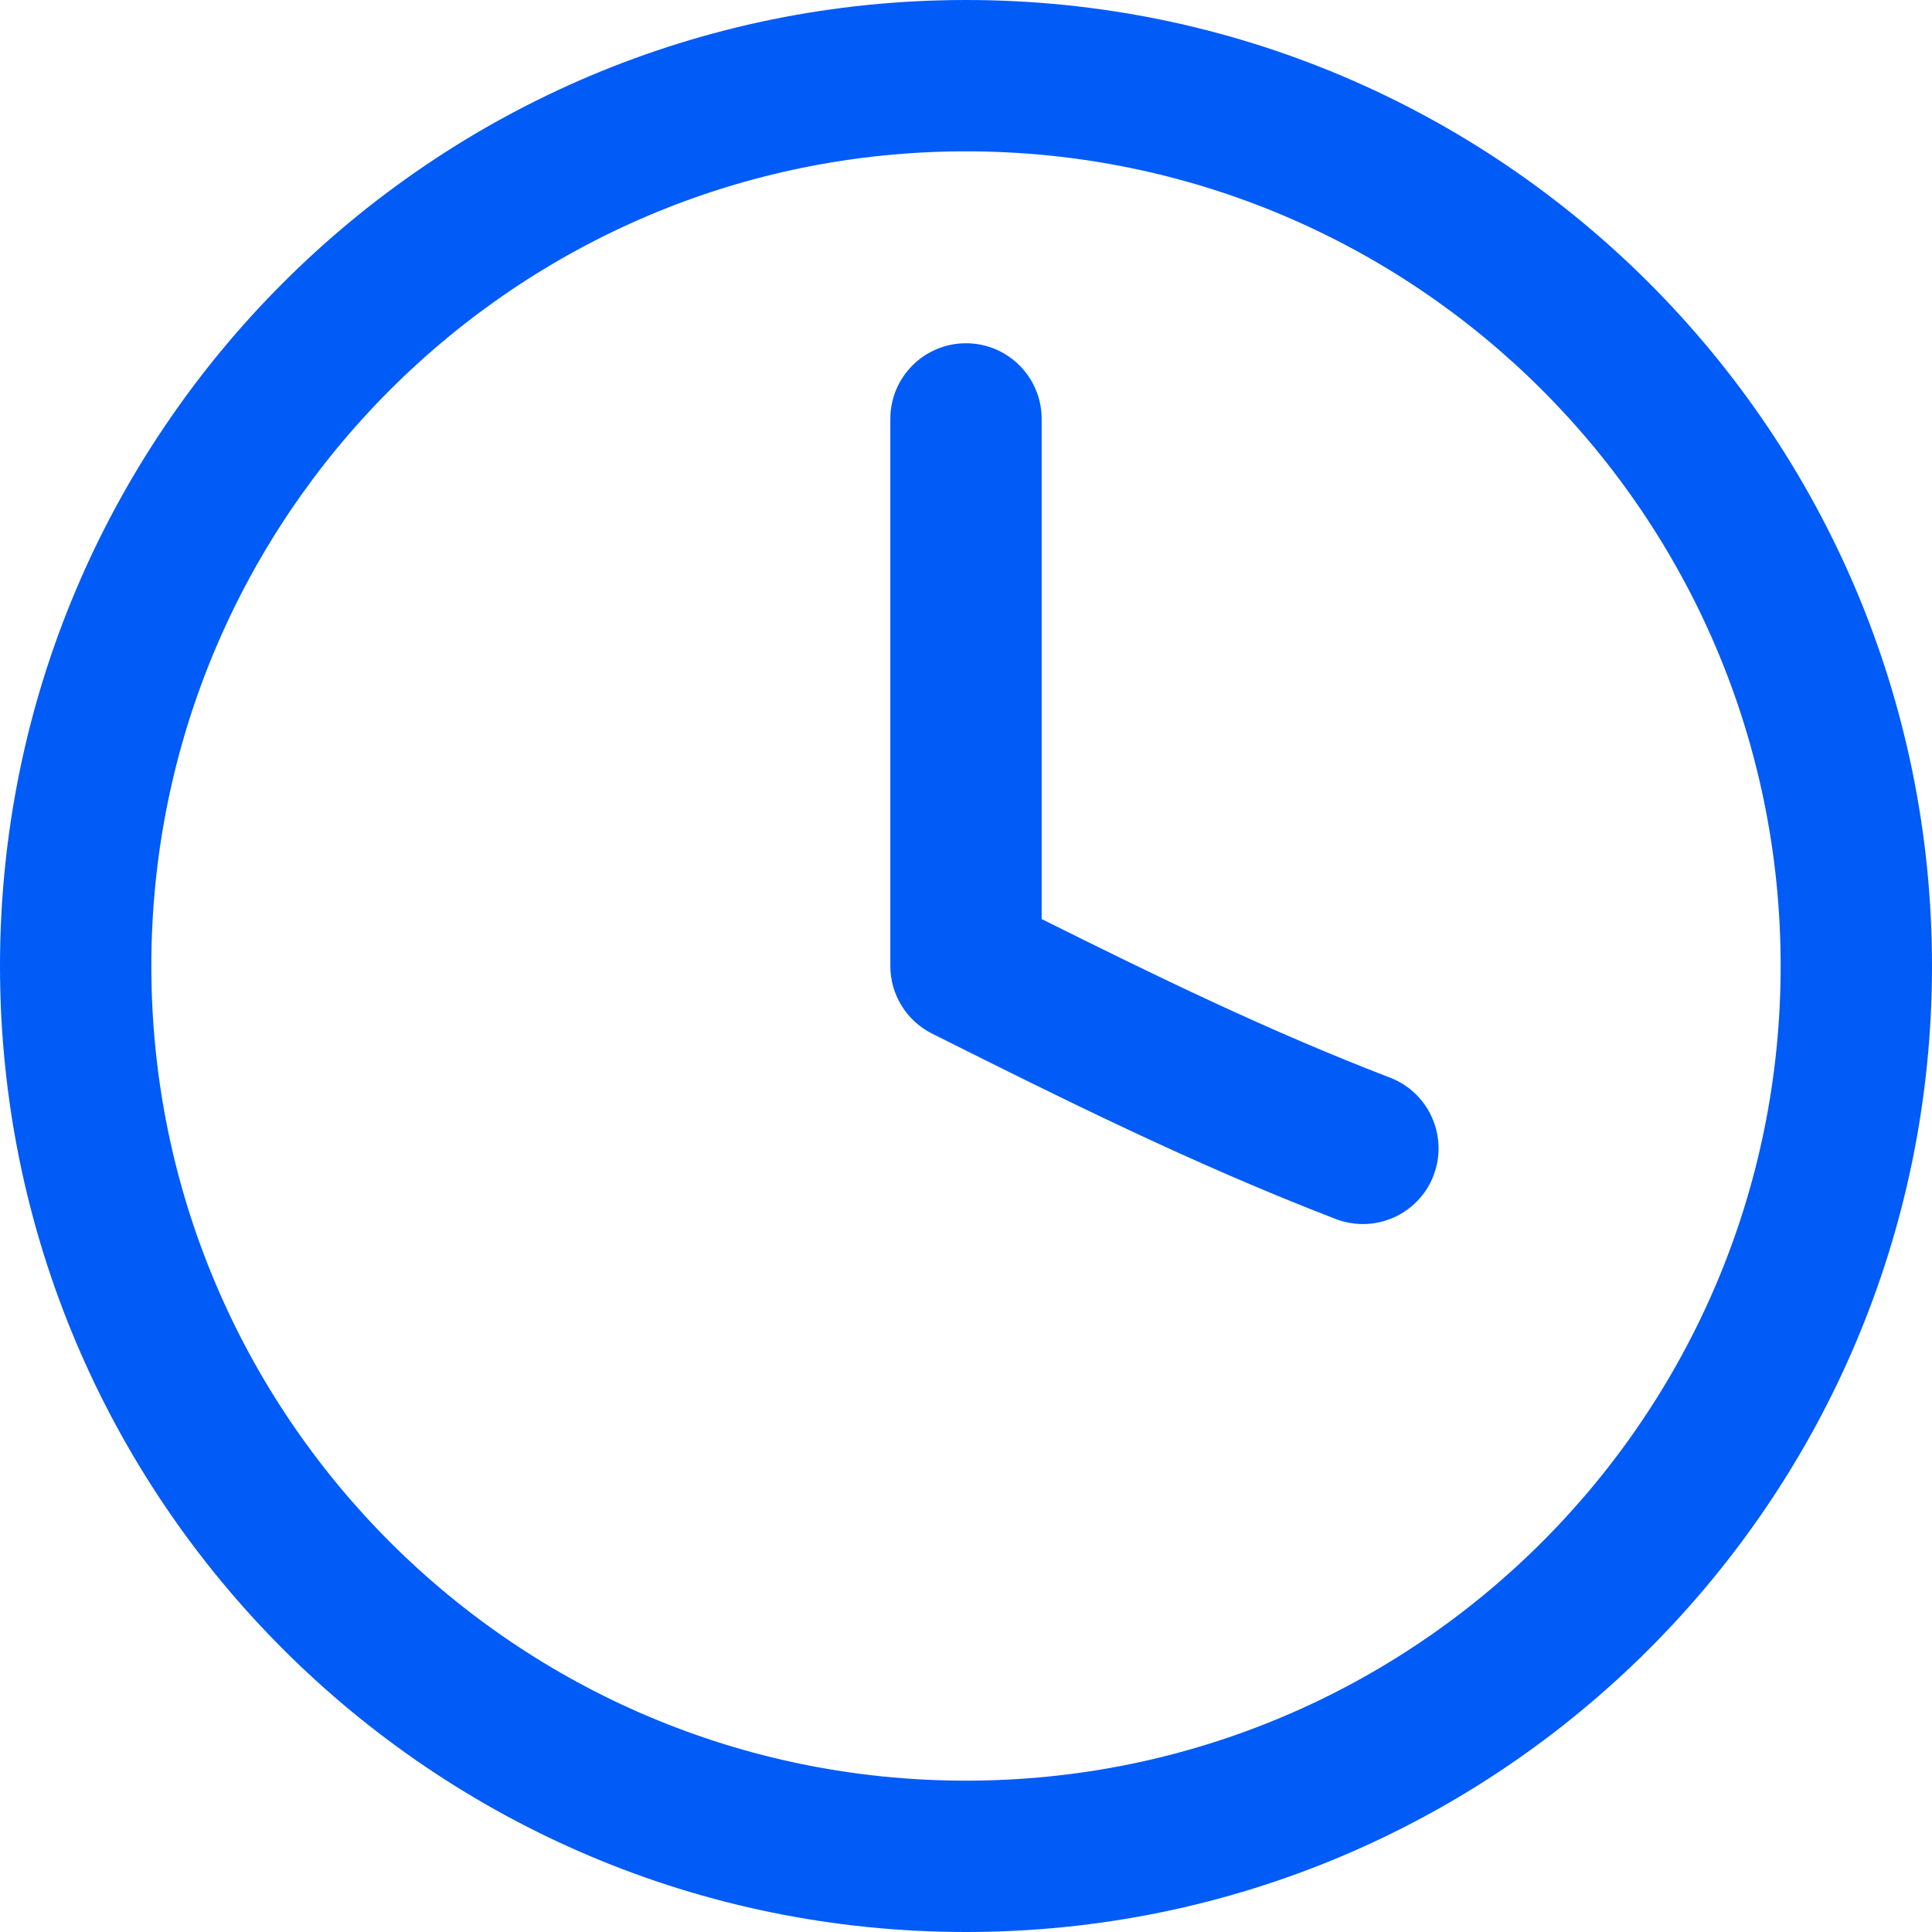
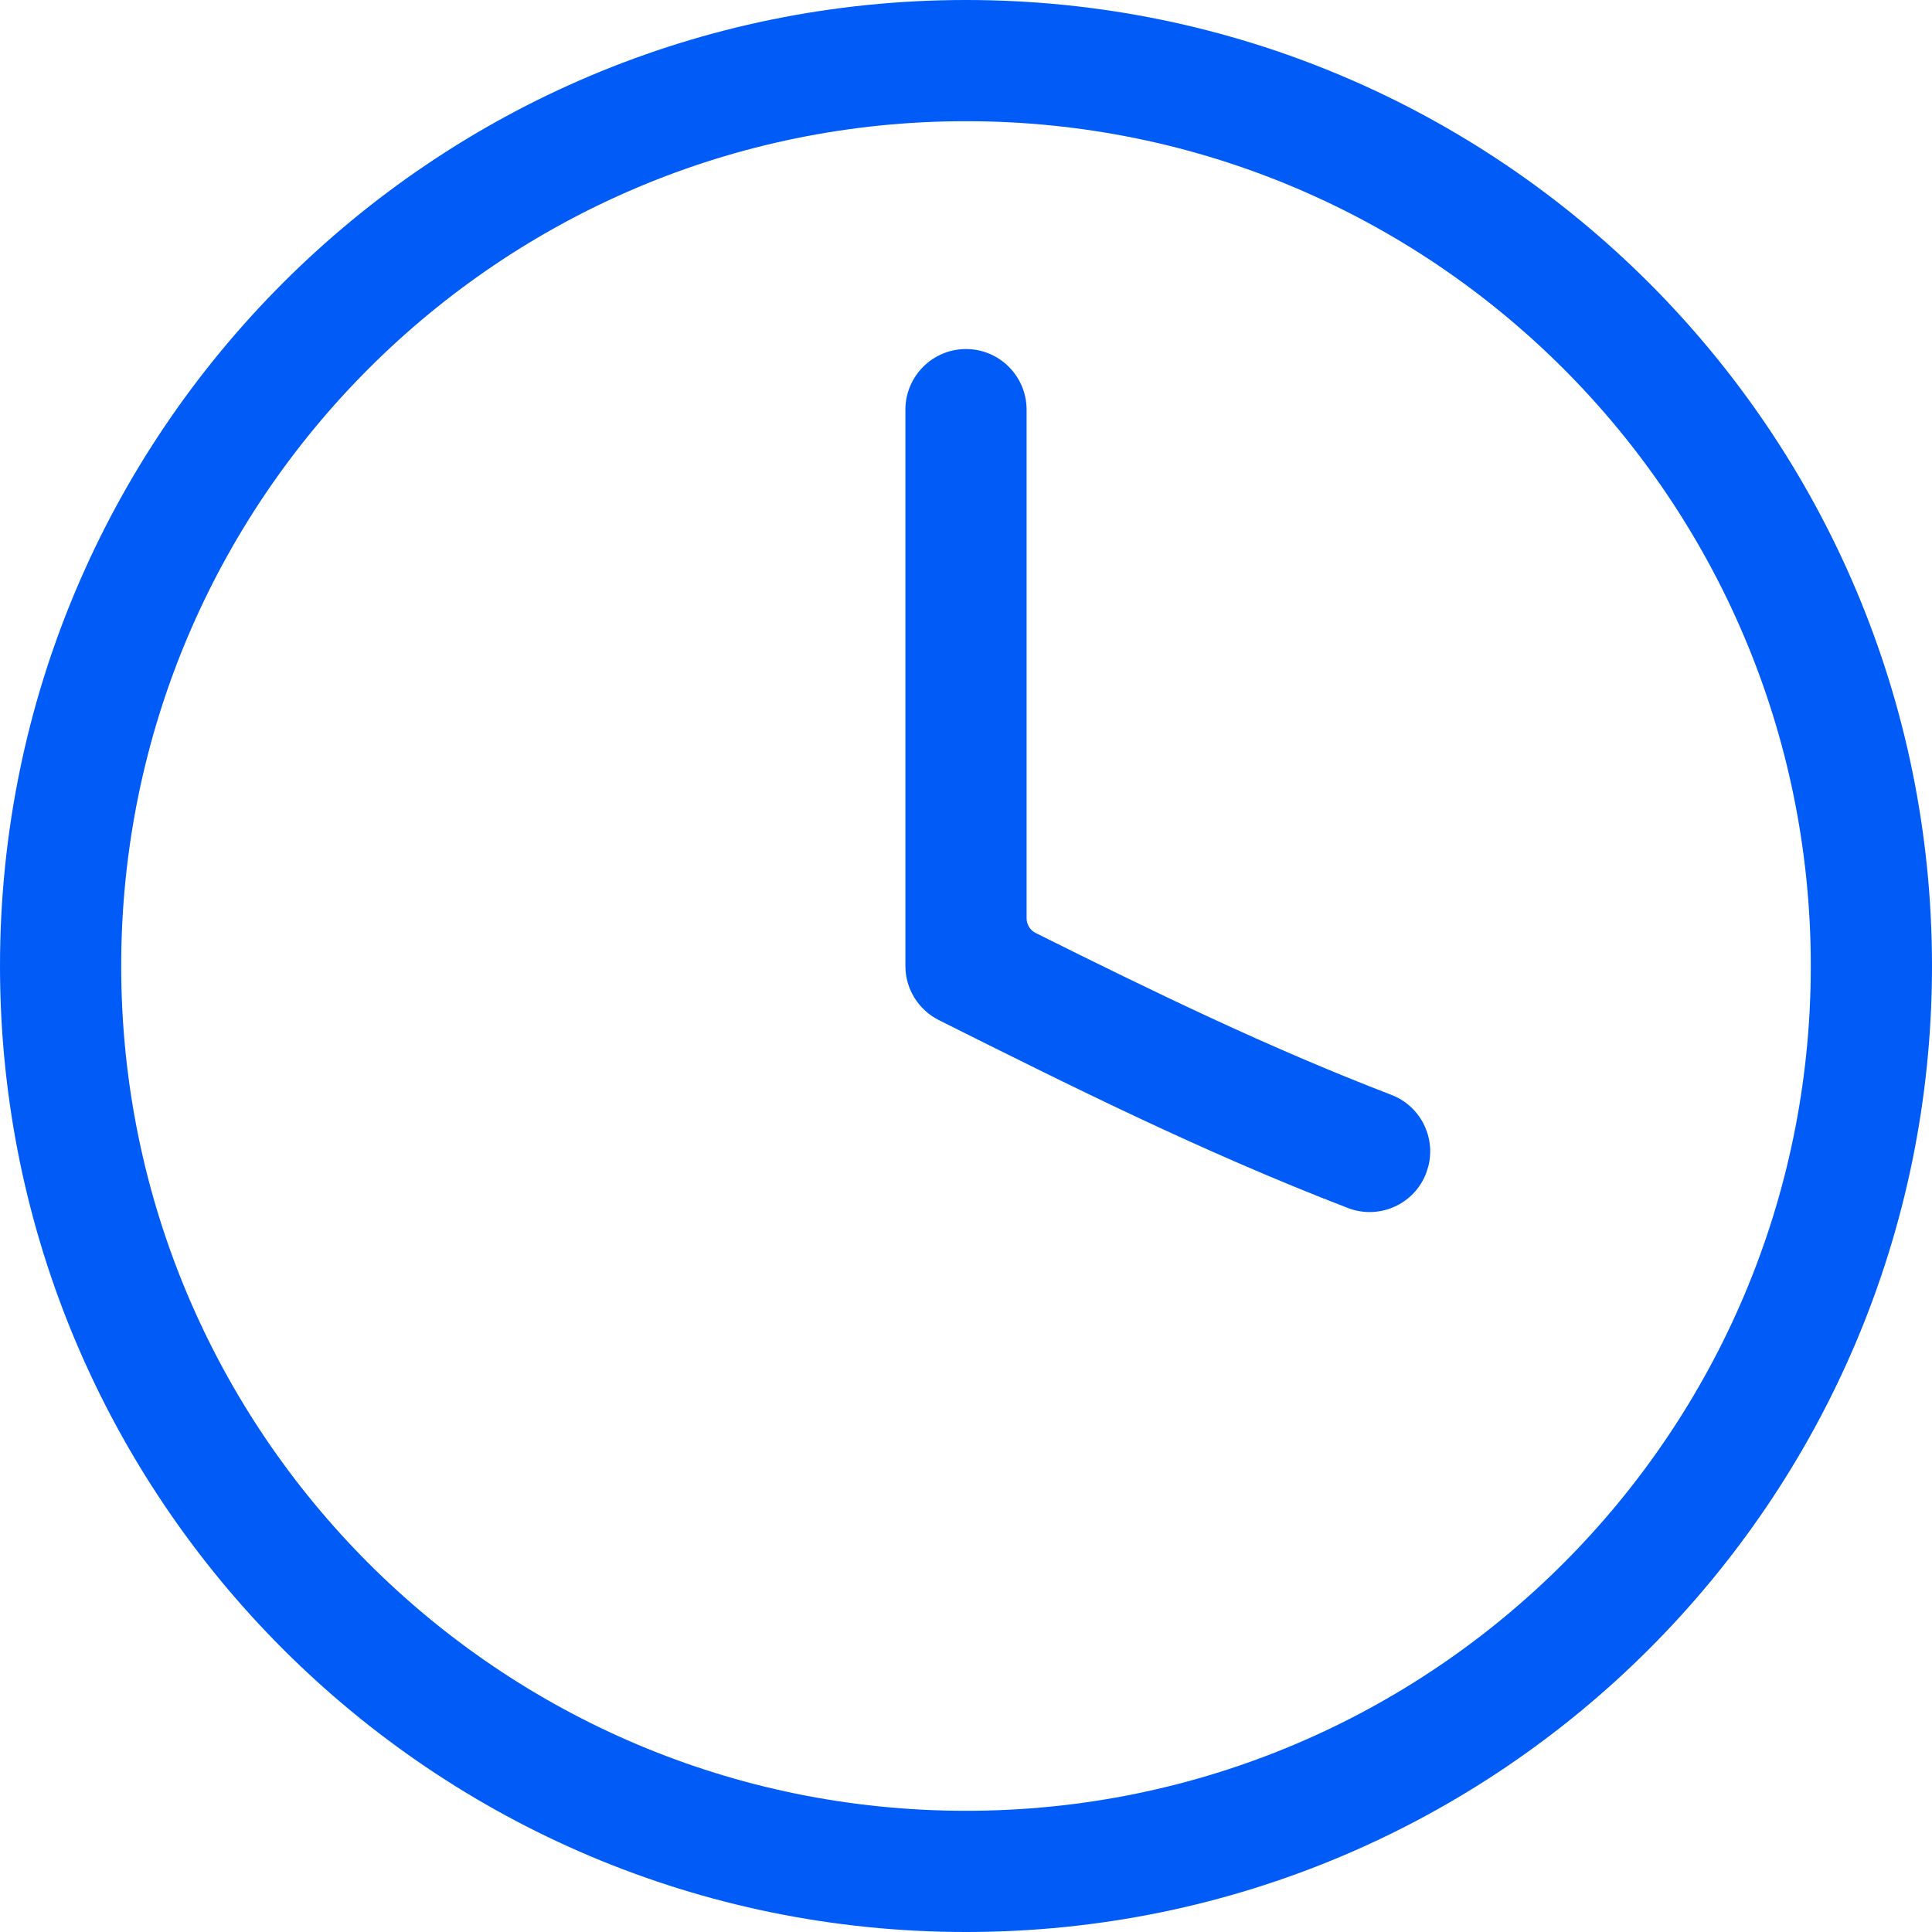
<svg xmlns="http://www.w3.org/2000/svg" preserveAspectRatio="none" overflow="visible" style="display: block;" width="30" height="30" viewBox="0 0 30 30" fill="none">
  <g id="TIME">
    <g id="Union">
-       <path d="M15 5.33C15.649 5.33 16.174 5.856 16.175 6.505V14.271C17.956 15.159 19.709 16.013 21.585 16.734C22.153 16.953 22.453 17.565 22.297 18.14L22.26 18.254C22.027 18.859 21.348 19.161 20.742 18.929C18.516 18.072 16.466 17.047 14.475 16.051C14.077 15.852 13.825 15.445 13.825 15V6.505C13.825 5.856 14.351 5.33 15 5.33Z" fill="#015BF7" />
-       <path fill-rule="evenodd" clip-rule="evenodd" d="M15 0C23.284 0 30 6.716 30 15C30 23.284 23.284 30 15 30C6.716 30 0 23.284 0 15C0 6.716 6.716 0 15 0ZM15 2.35C8.014 2.35 2.35 8.014 2.35 15C2.35 21.986 8.014 27.65 15 27.65C21.986 27.65 27.65 21.986 27.65 15C27.65 8.014 21.986 2.35 15 2.35Z" fill="#015BF7" />
+       <path d="M15 5.42C15.519 5.42 15.94 5.841 15.941 6.361V14.259C15.941 14.355 15.995 14.444 16.081 14.487C17.893 15.39 19.685 16.263 21.605 17.001C22.056 17.174 22.297 17.658 22.178 18.114L22.145 18.218C21.959 18.702 21.416 18.944 20.931 18.758C18.68 17.892 16.607 16.855 14.58 15.841C14.262 15.682 14.059 15.357 14.059 15V6.361C14.06 5.841 14.481 5.42 15 5.42Z" fill="#015BF7" />
+       <path fill-rule="evenodd" clip-rule="evenodd" d="M15 0C23.284 0 30 6.716 30 15C30 23.284 23.284 30 15 30C6.716 30 0 23.284 0 15C0 6.716 6.716 0 15 0ZM15 1.882C7.755 1.882 1.882 7.755 1.882 15C1.882 22.245 7.755 28.118 15 28.118C22.245 28.118 28.118 22.245 28.118 15C28.118 7.755 22.245 1.882 15 1.882Z" fill="#015BF7" />
    </g>
  </g>
</svg>
